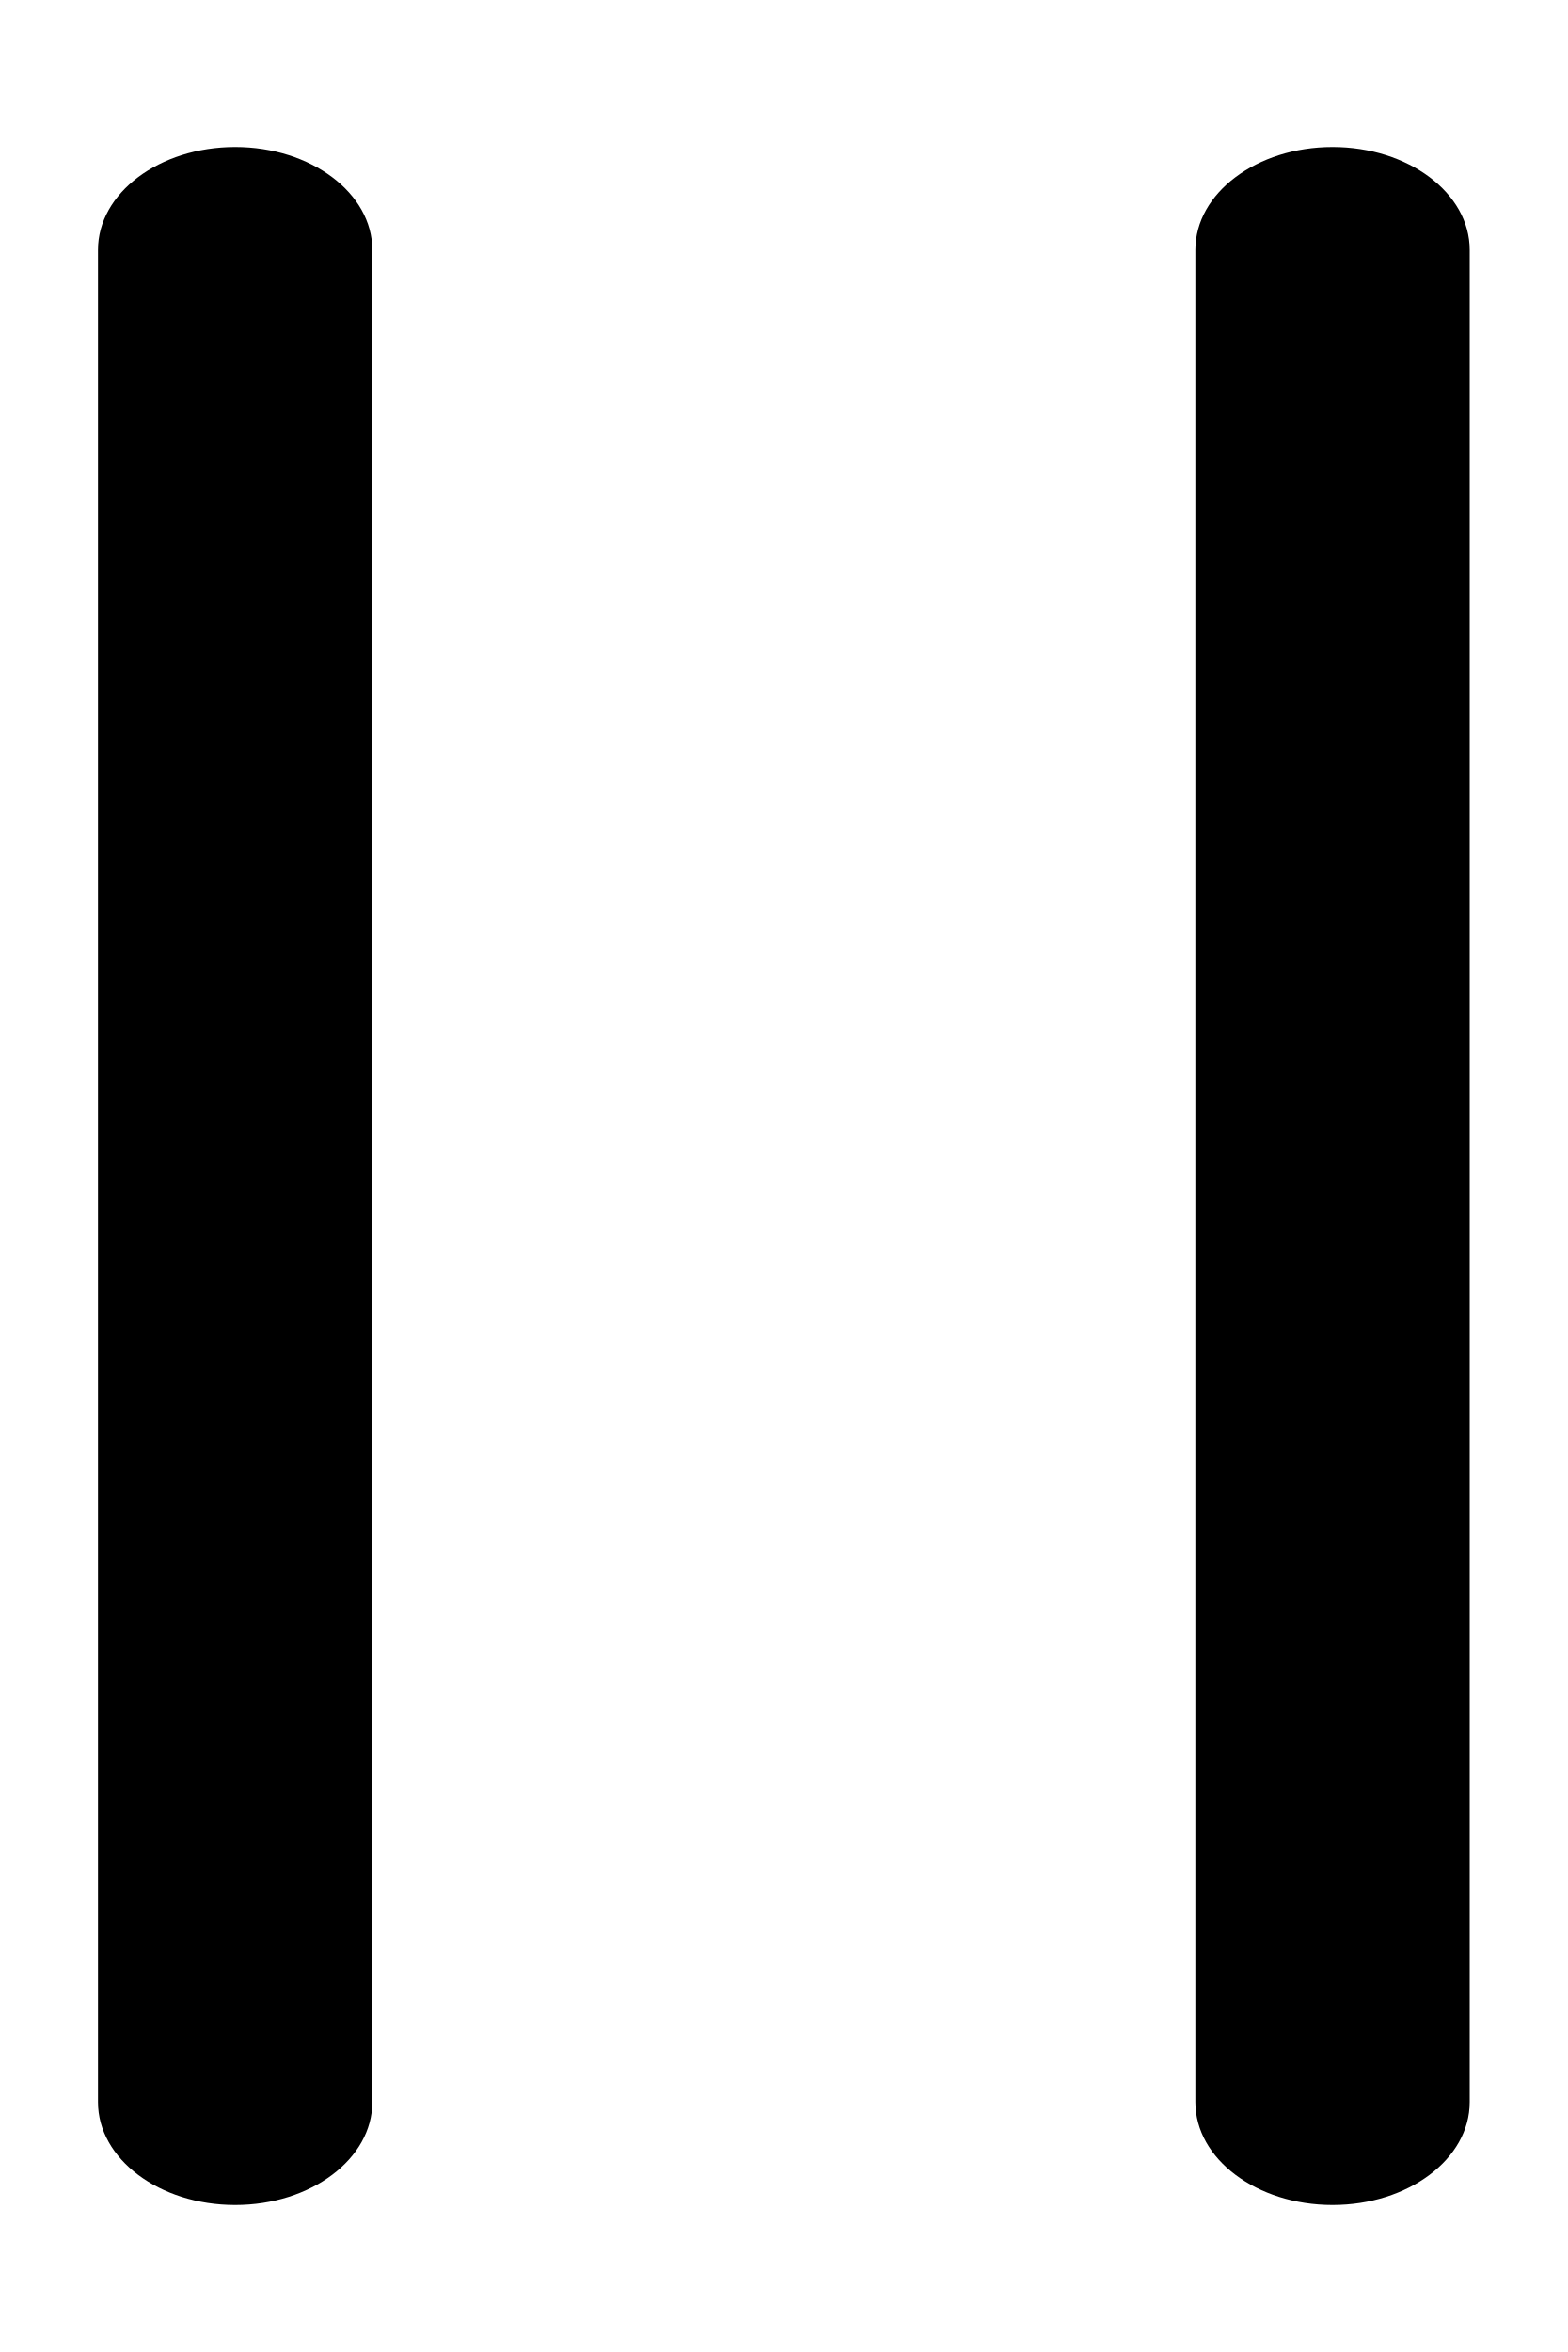
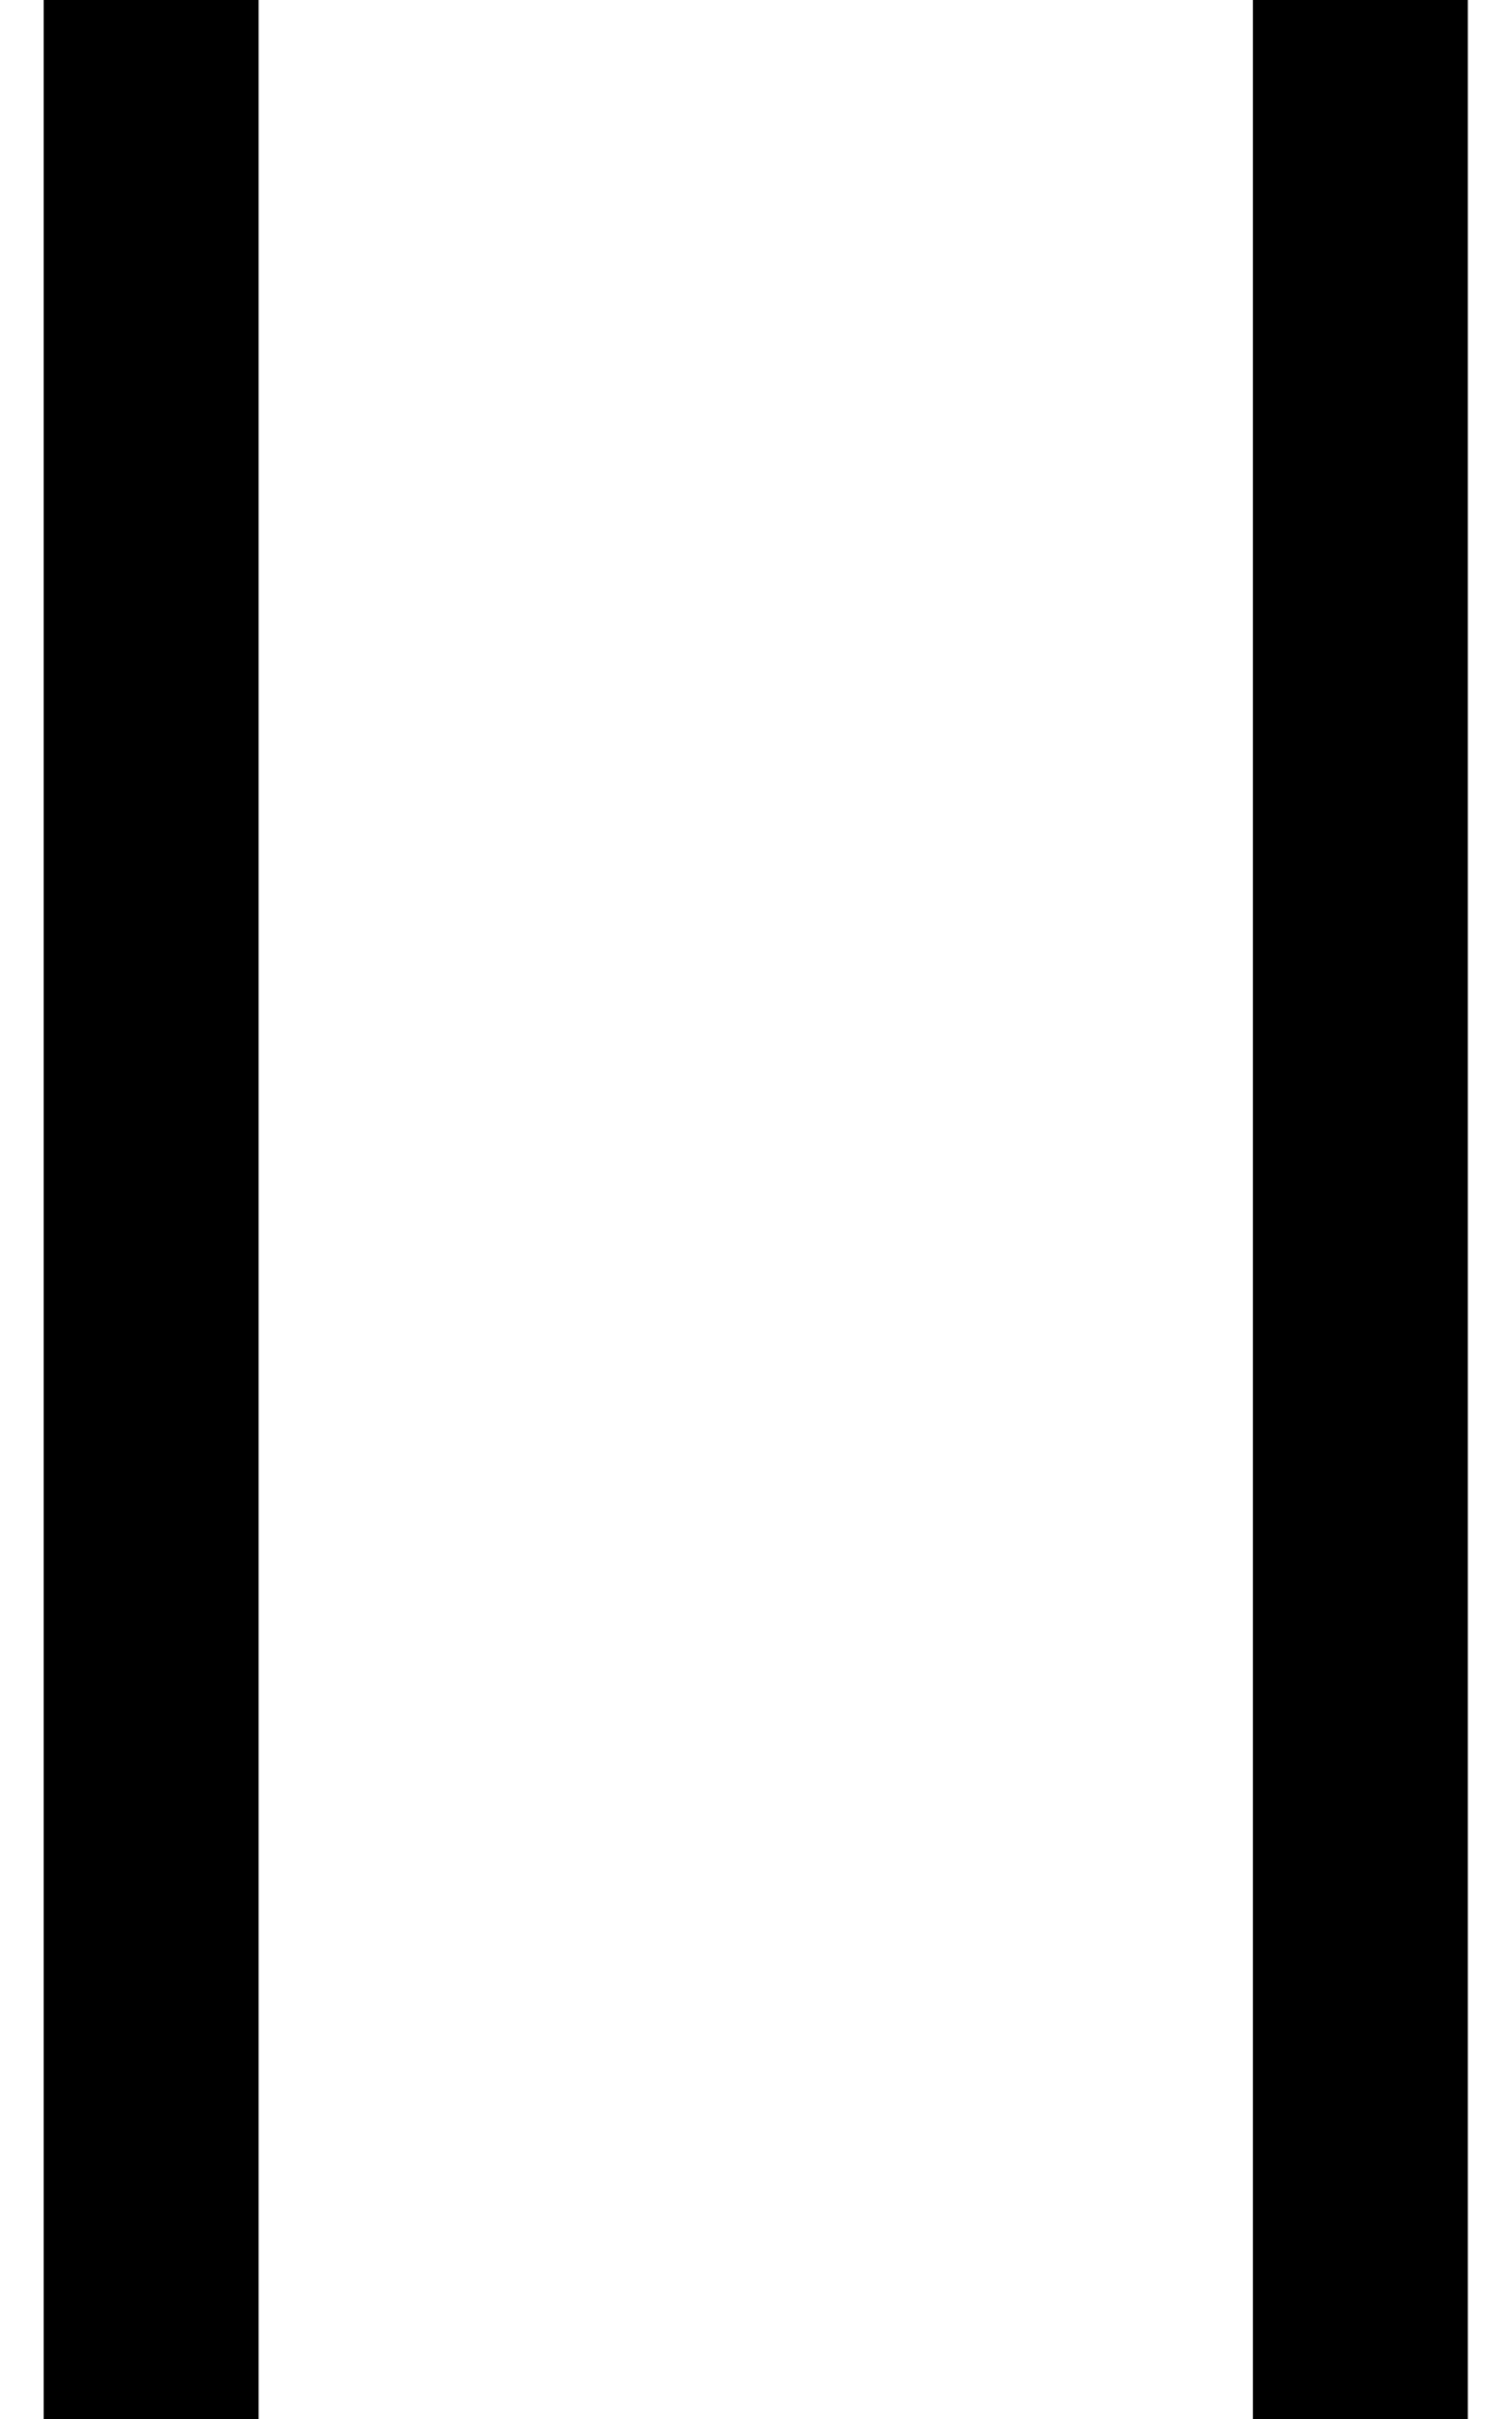
- <svg xmlns="http://www.w3.org/2000/svg" fill="none" class="icon icon-pause" viewBox="0 0 8 12">
-   <path fill="currentColor" d="M1.2.75c-.387 0-.7.235-.7.525v9.45c0 .29.313.525.7.525s.7-.235.7-.525v-9.45c0-.29-.313-.525-.7-.525m5.6 0c-.387 0-.7.235-.7.525v9.45c0 .29.313.525.7.525s.7-.235.7-.525v-9.45c0-.29-.313-.525-.7-.525" />
+ <svg xmlns="http://www.w3.org/2000/svg" fill="none" class="icon icon-pause" width="10" height="16" viewBox="0 0 10 16">
+   <path d="M1 0V16" stroke="currentColor" stroke-width="1.422" />
+   <path d="M9 0V16" stroke="currentColor" stroke-width="1.422" />
</svg>
